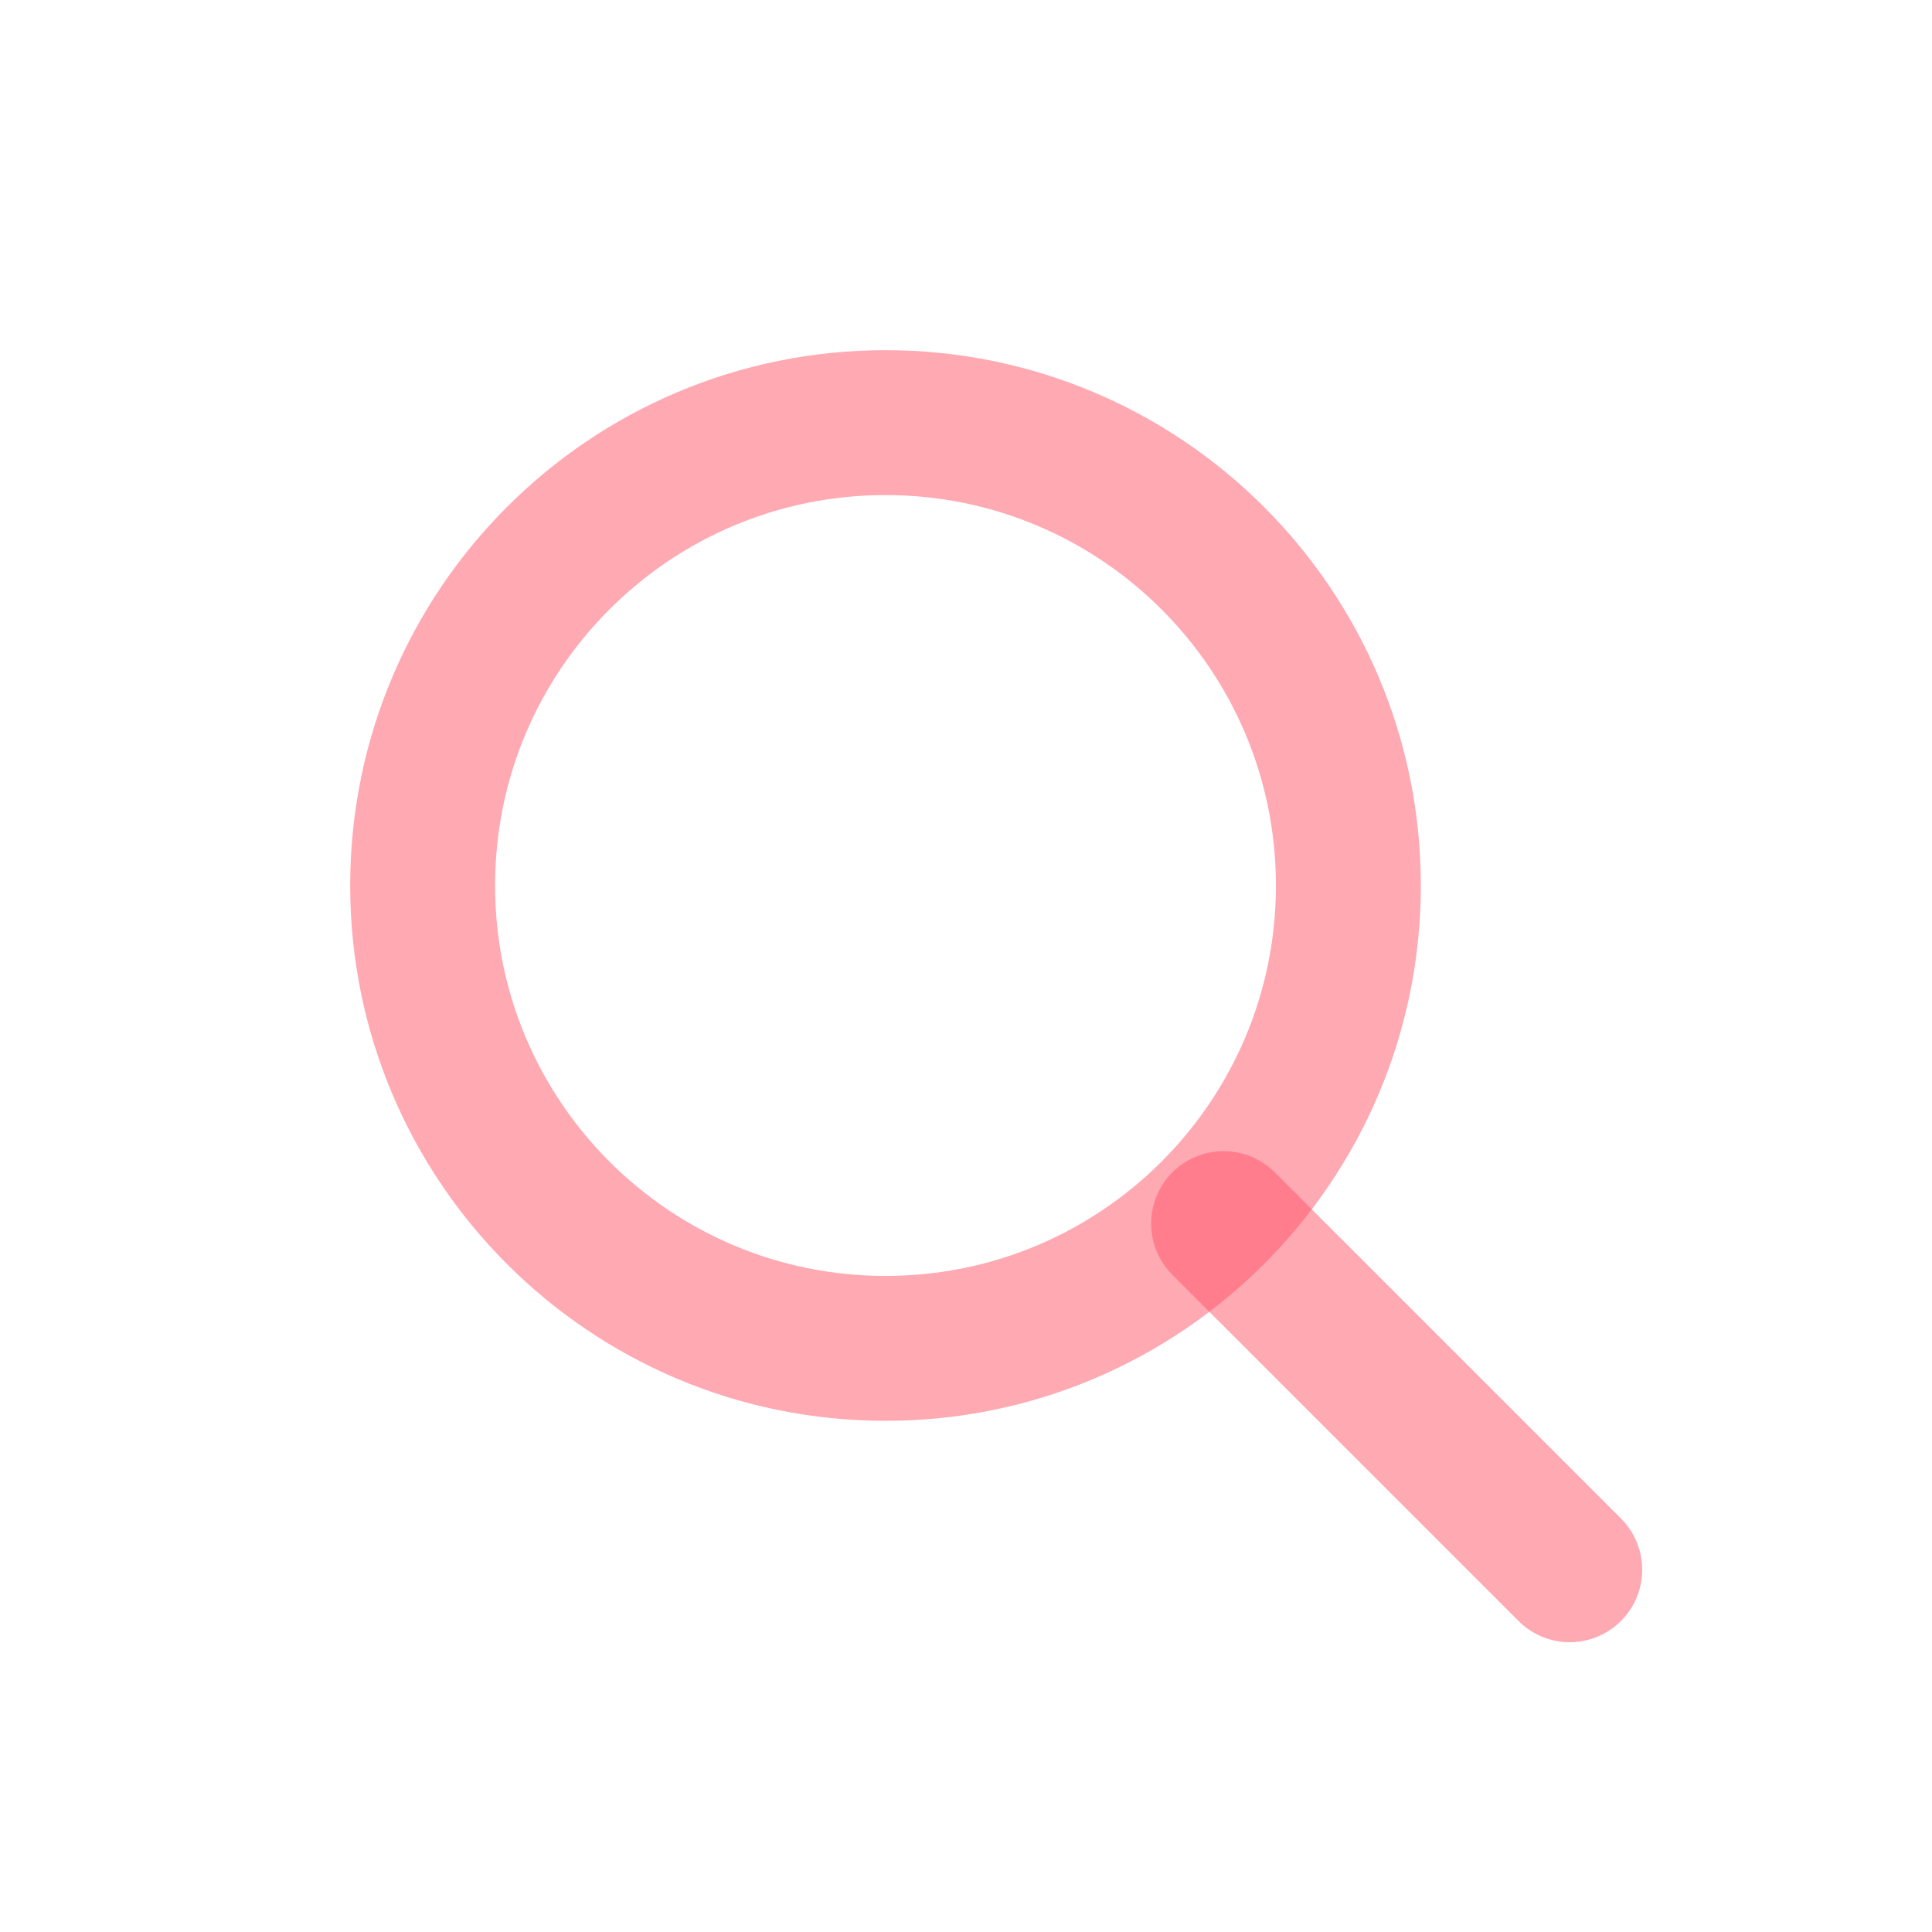
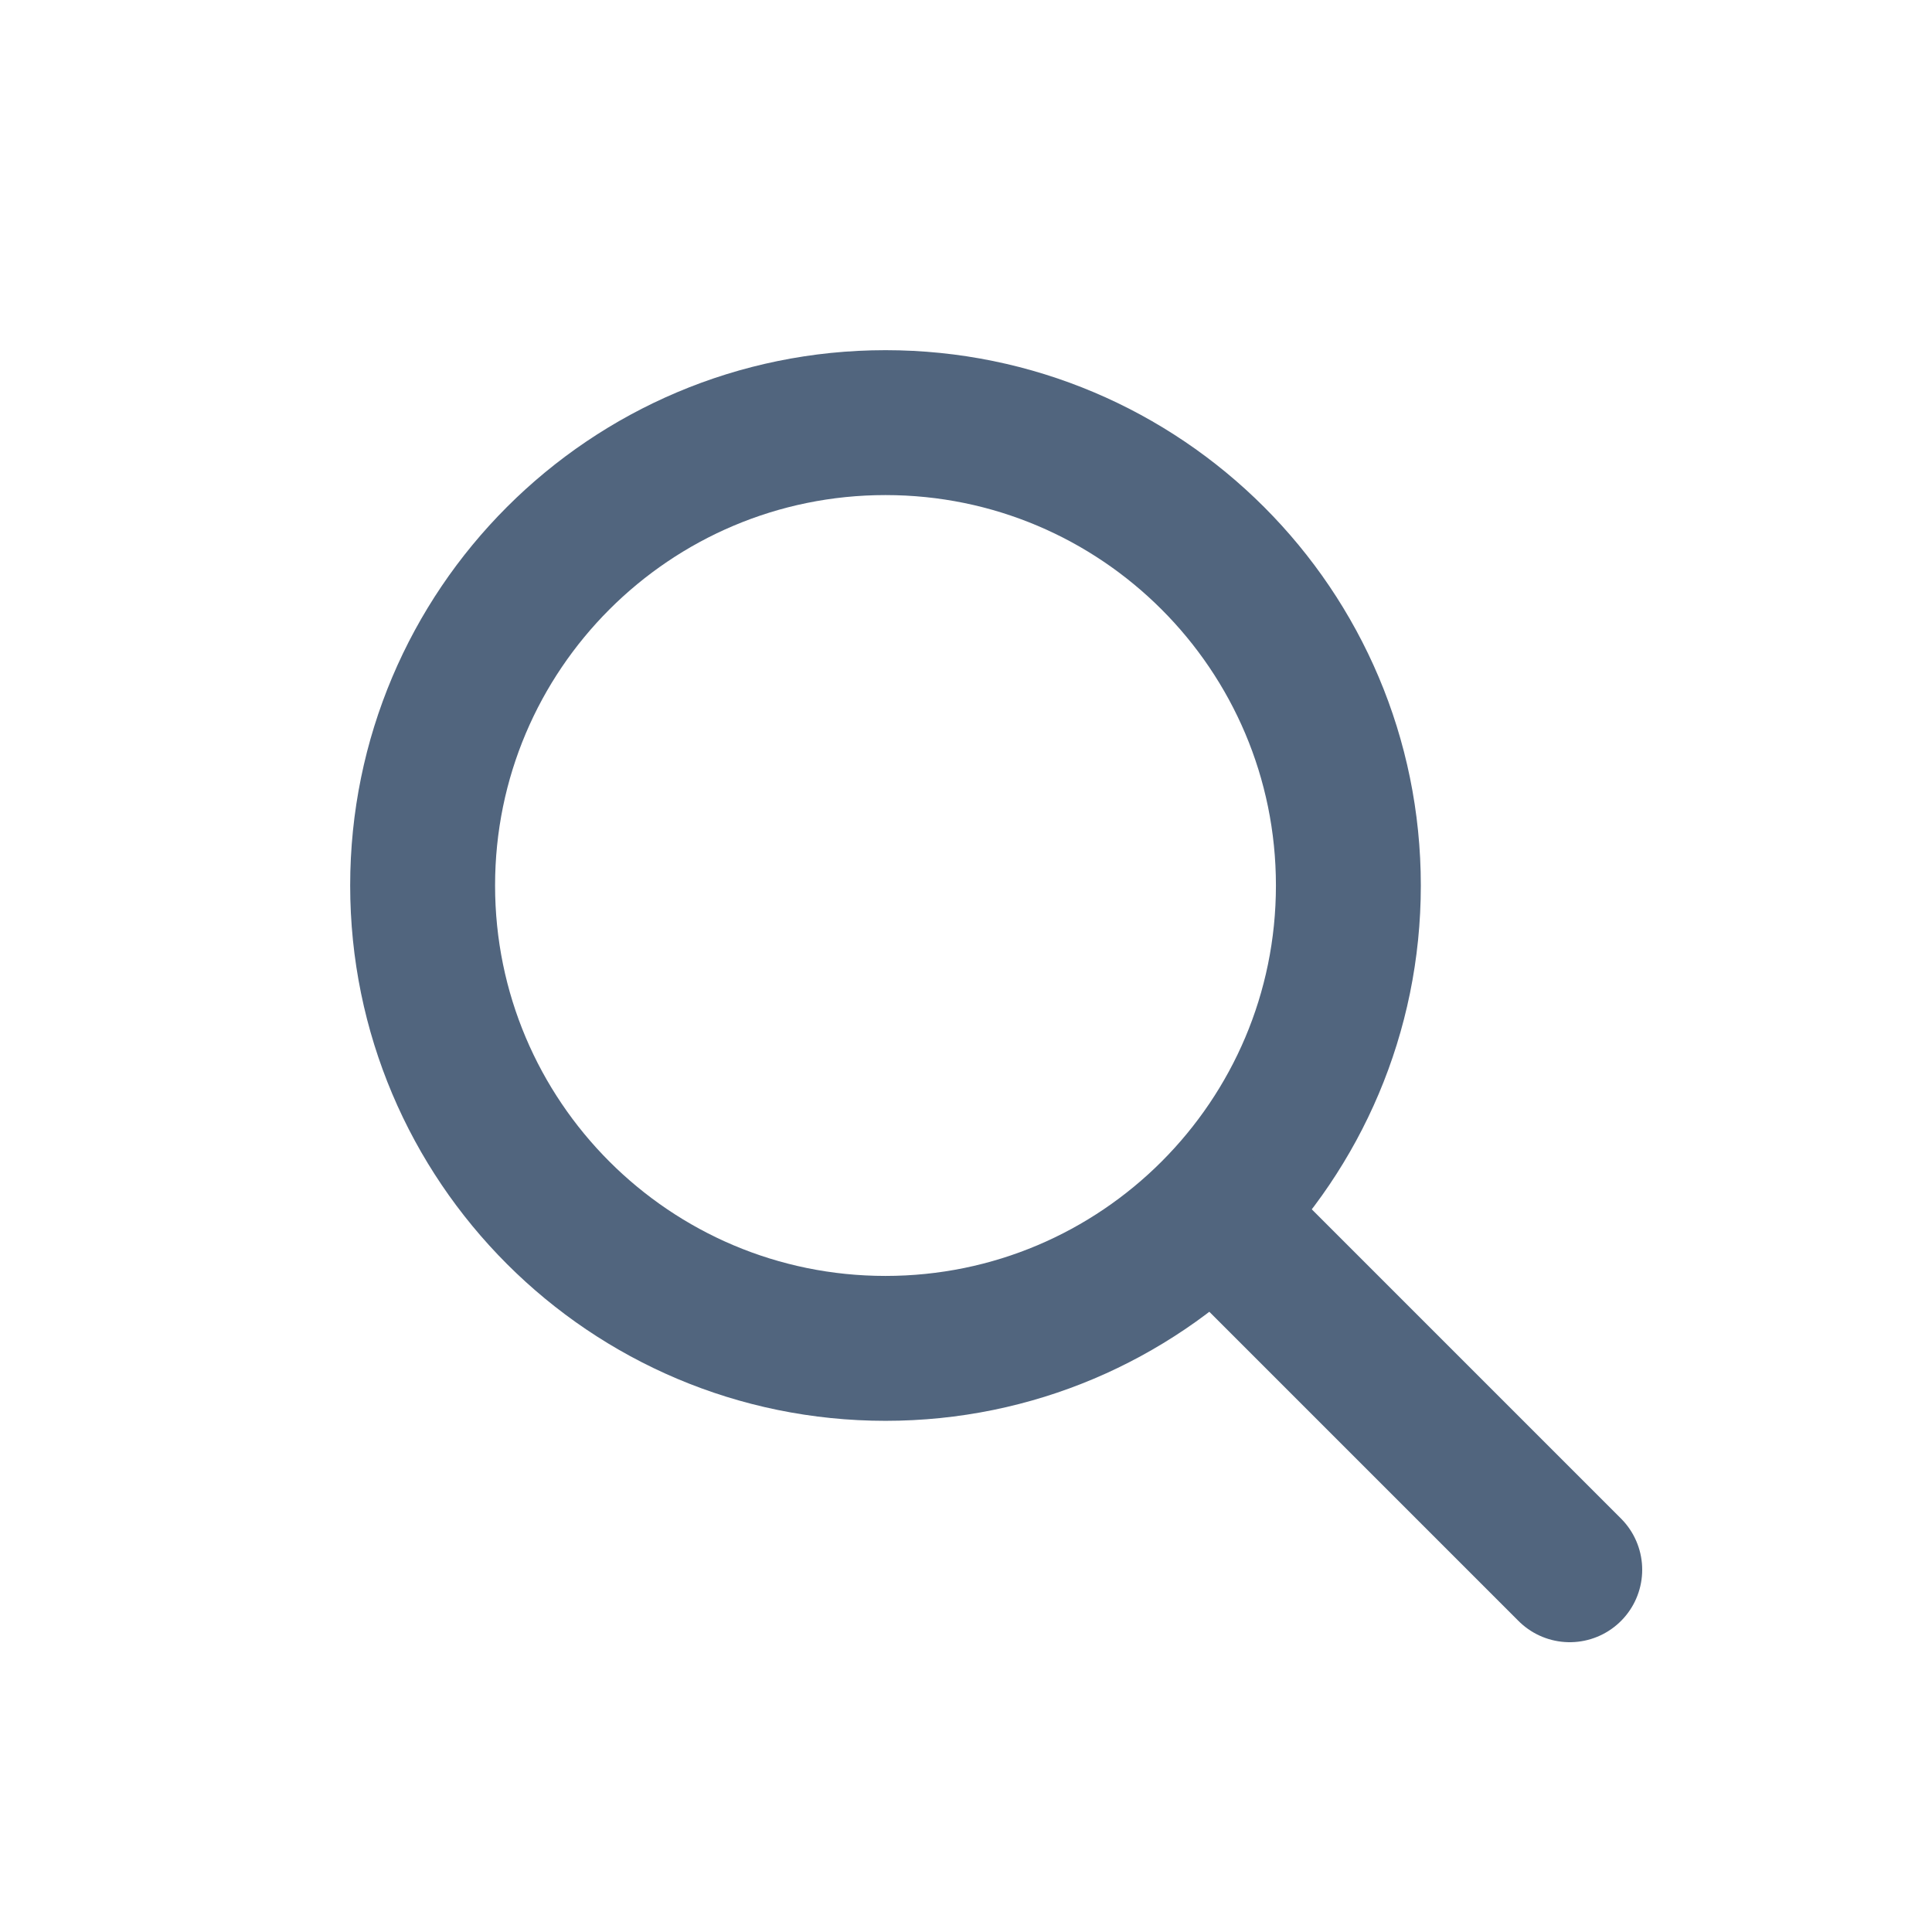
<svg xmlns="http://www.w3.org/2000/svg" width="24" height="24" viewBox="0 0 24 24" fill="none">
-   <circle cx="11" cy="11" r="5.75" stroke="#FF51657E" stroke-width="1.8" />
-   <path d="M15.2 15.2L19.5 19.5" stroke="#FF51657E" stroke-width="1.8" stroke-linecap="round" />
+   <circle cx="11" cy="11" r="5.75" stroke="#51657E" stroke-width="1.8" />
+   <path d="M15.2 15.2L19.5 19.5" stroke="#51657E" stroke-width="1.8" stroke-linecap="round" />
</svg>
